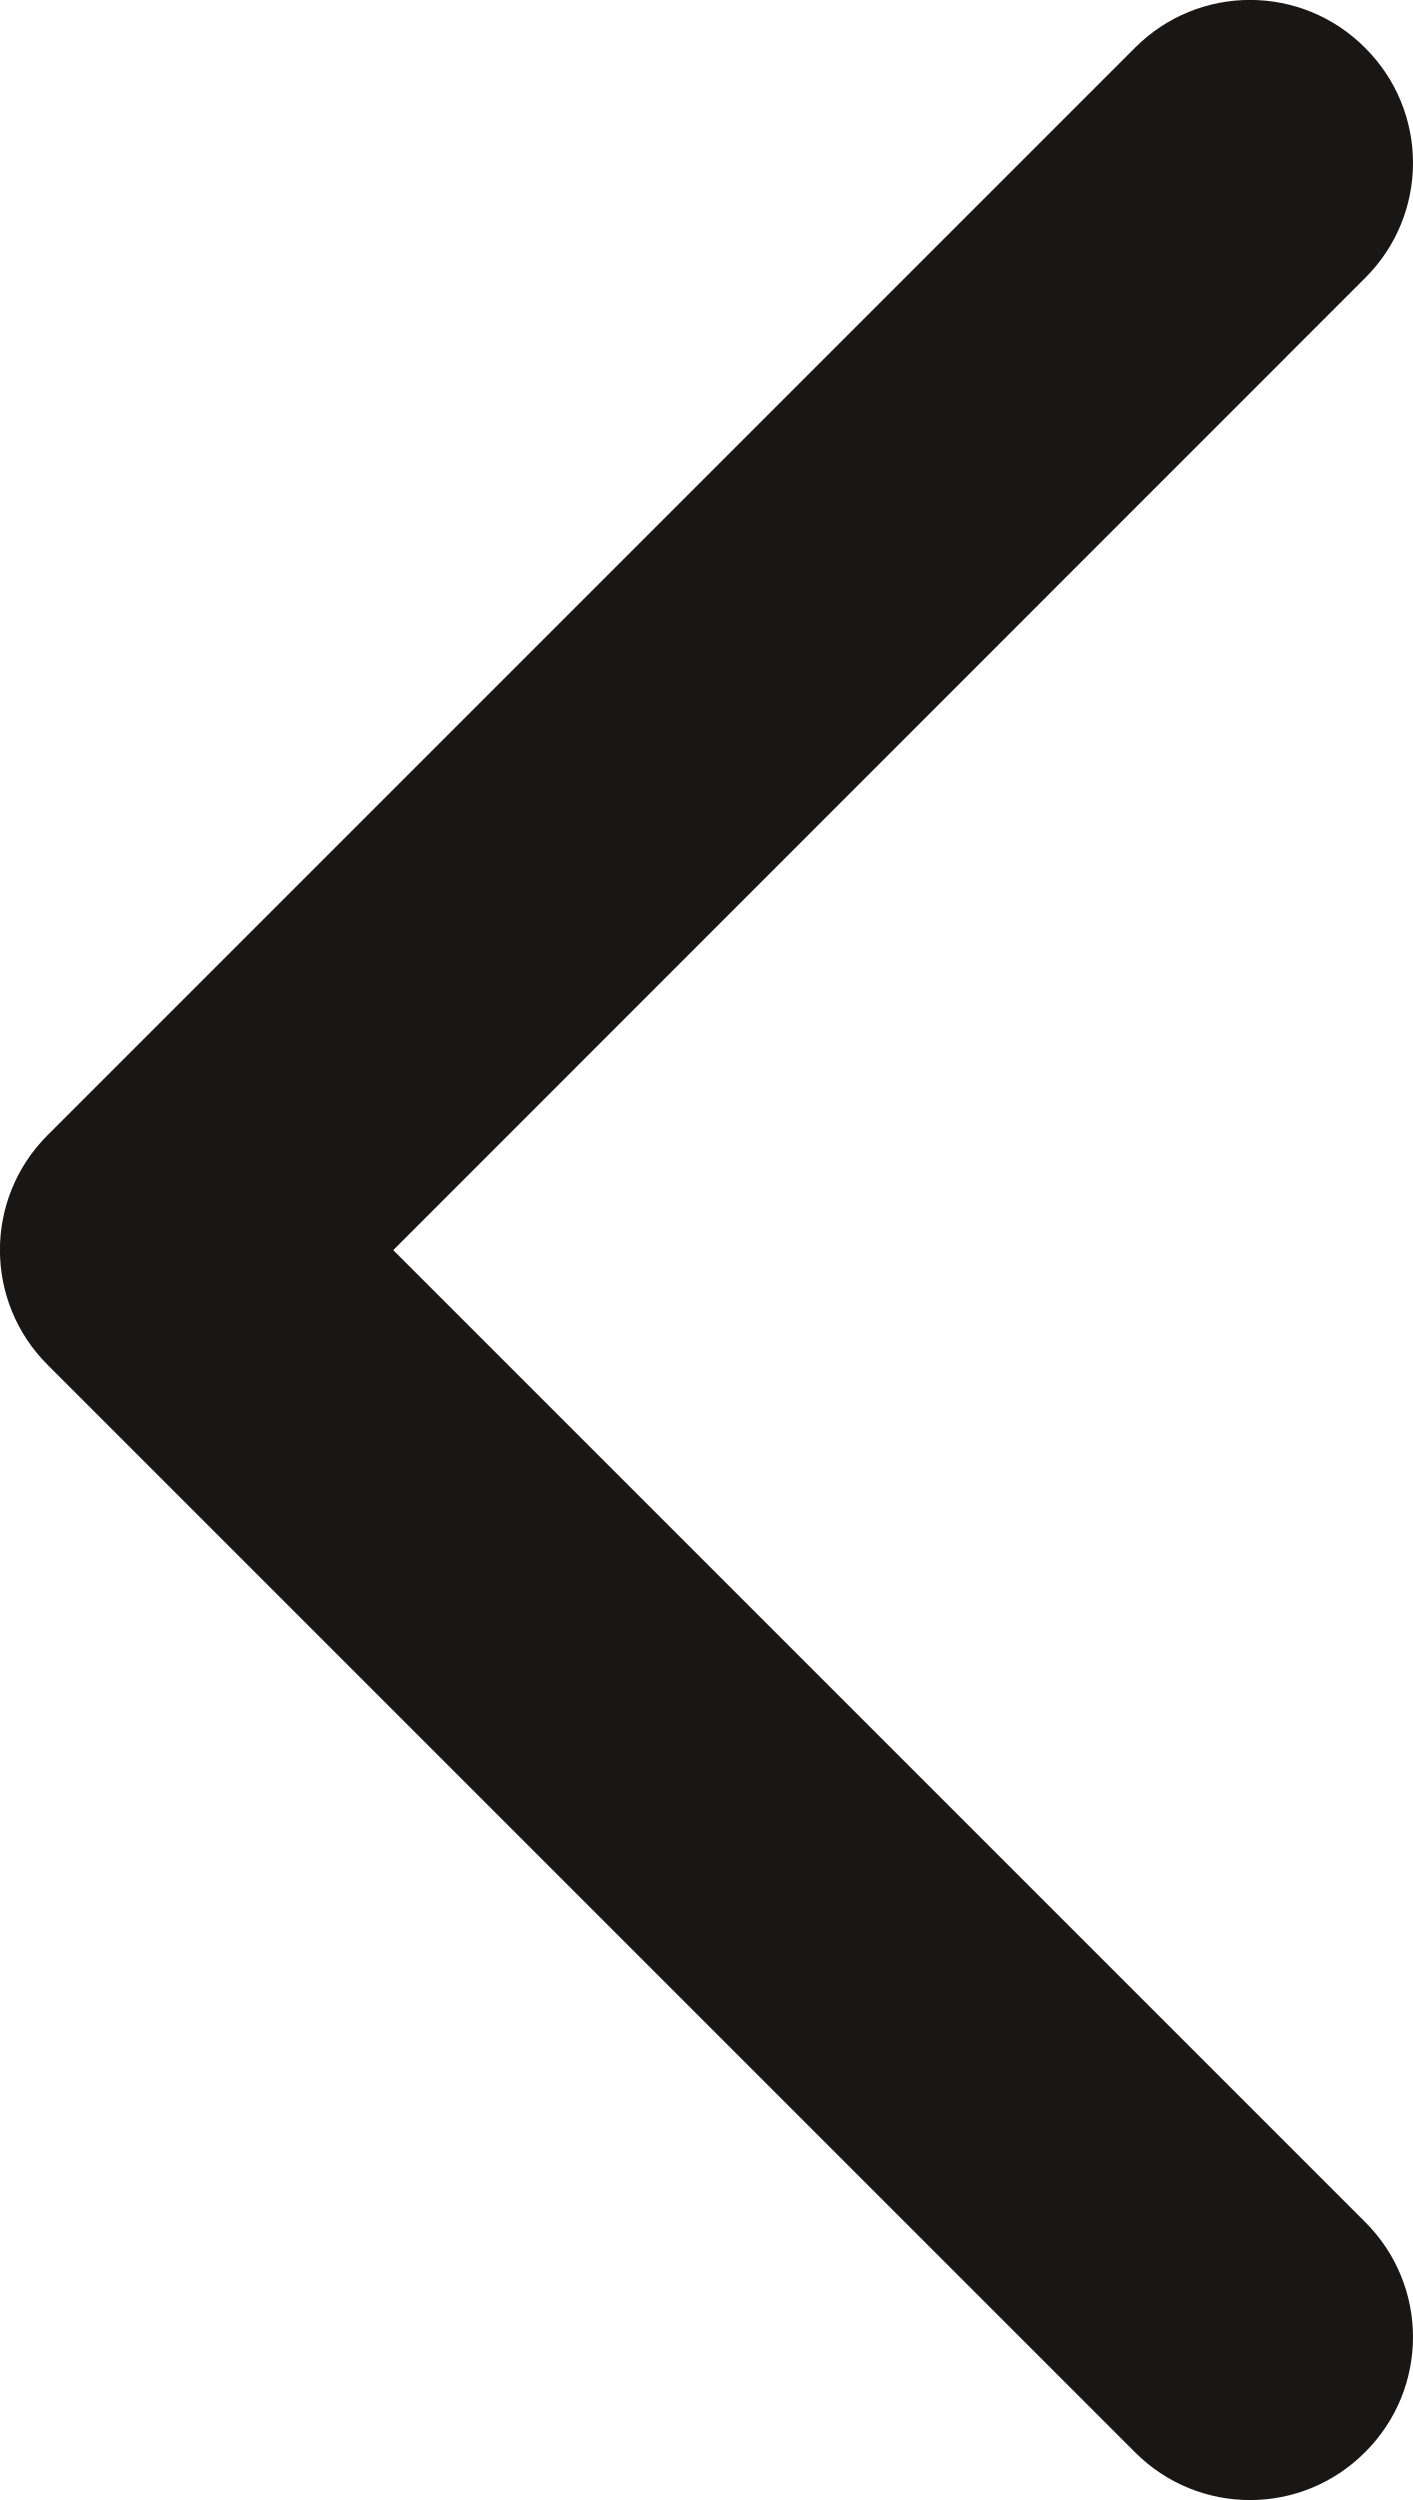
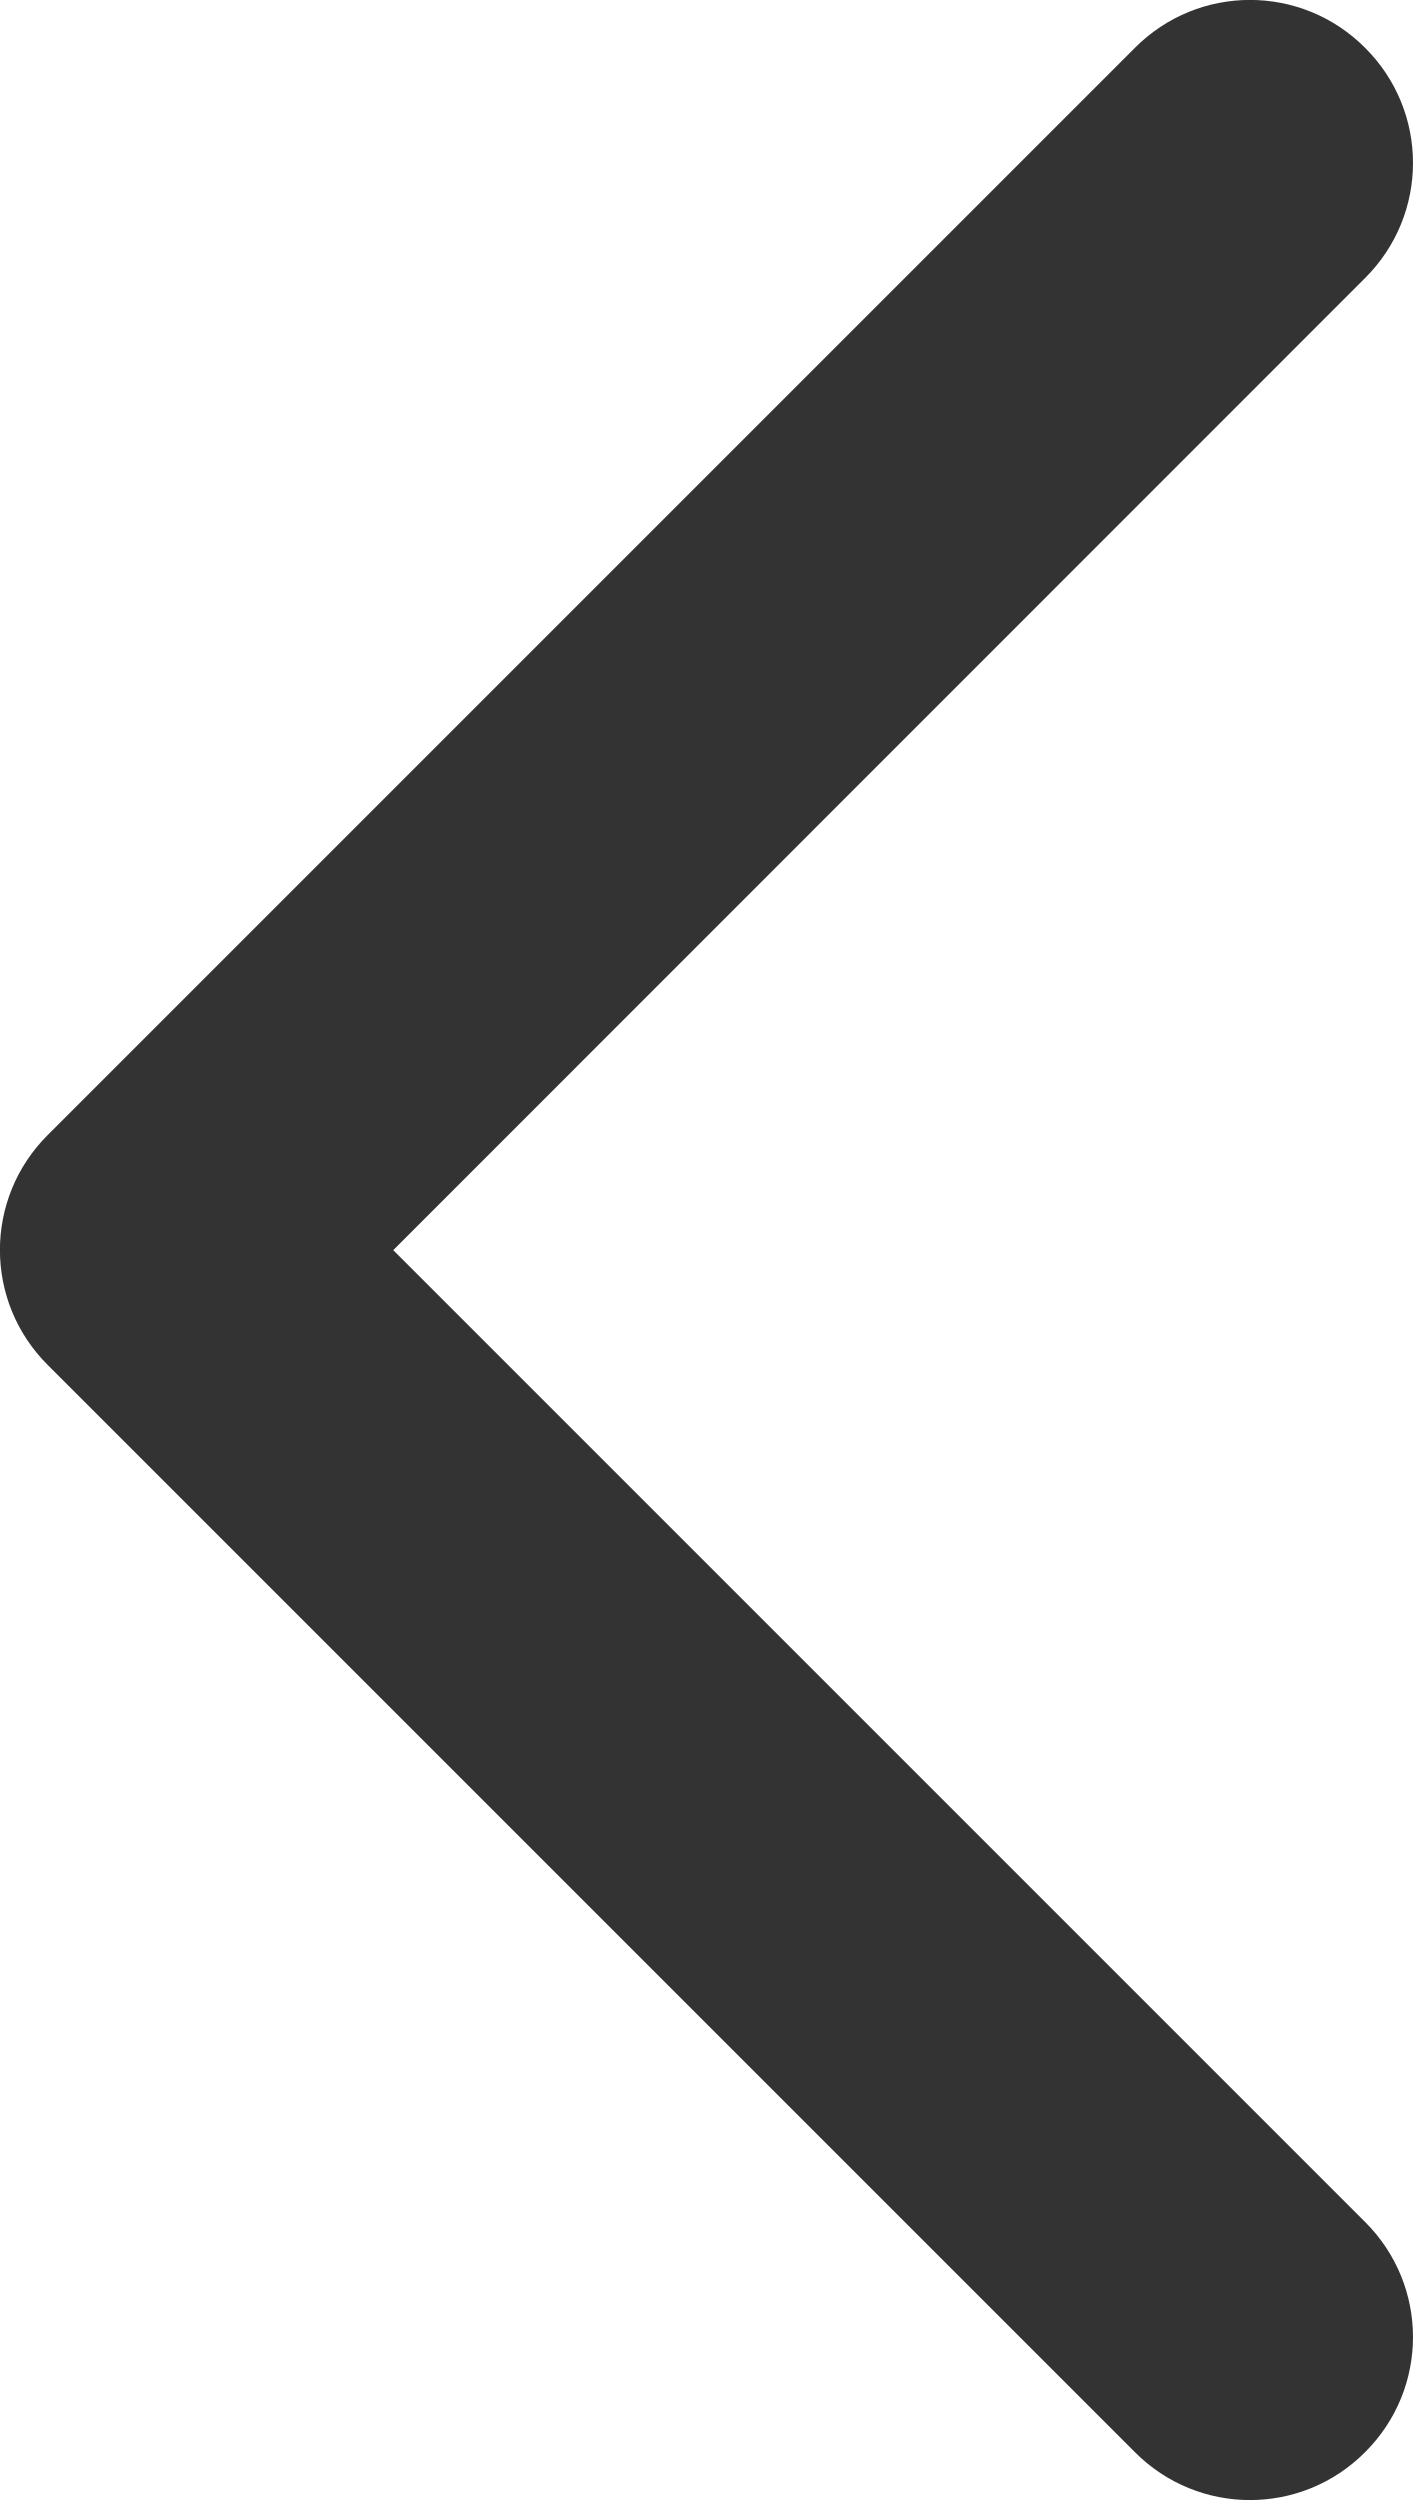
<svg xmlns="http://www.w3.org/2000/svg" preserveAspectRatio="none" width="100%" height="100%" overflow="visible" style="display: block;" viewBox="0 0 5.199 9.199" fill="none">
-   <path id="Union" d="M4.176 0.176C4.41 -0.059 4.789 -0.059 5.023 0.176C5.258 0.41 5.258 0.789 5.023 1.023L1.447 4.6L5.023 8.176C5.258 8.41 5.258 8.789 5.023 9.023C4.789 9.258 4.41 9.258 4.176 9.023L0.176 5.023C-0.059 4.789 -0.059 4.41 0.176 4.176L4.176 0.176Z" fill="#181715" />
+   <path id="Union" d="M4.176 0.176C4.41 -0.059 4.789 -0.059 5.023 0.176C5.258 0.41 5.258 0.789 5.023 1.023L1.447 4.6L5.023 8.176C5.258 8.41 5.258 8.789 5.023 9.023C4.789 9.258 4.41 9.258 4.176 9.023L0.176 5.023C-0.059 4.789 -0.059 4.41 0.176 4.176L4.176 0.176Z" fill="#333333" />
</svg>
